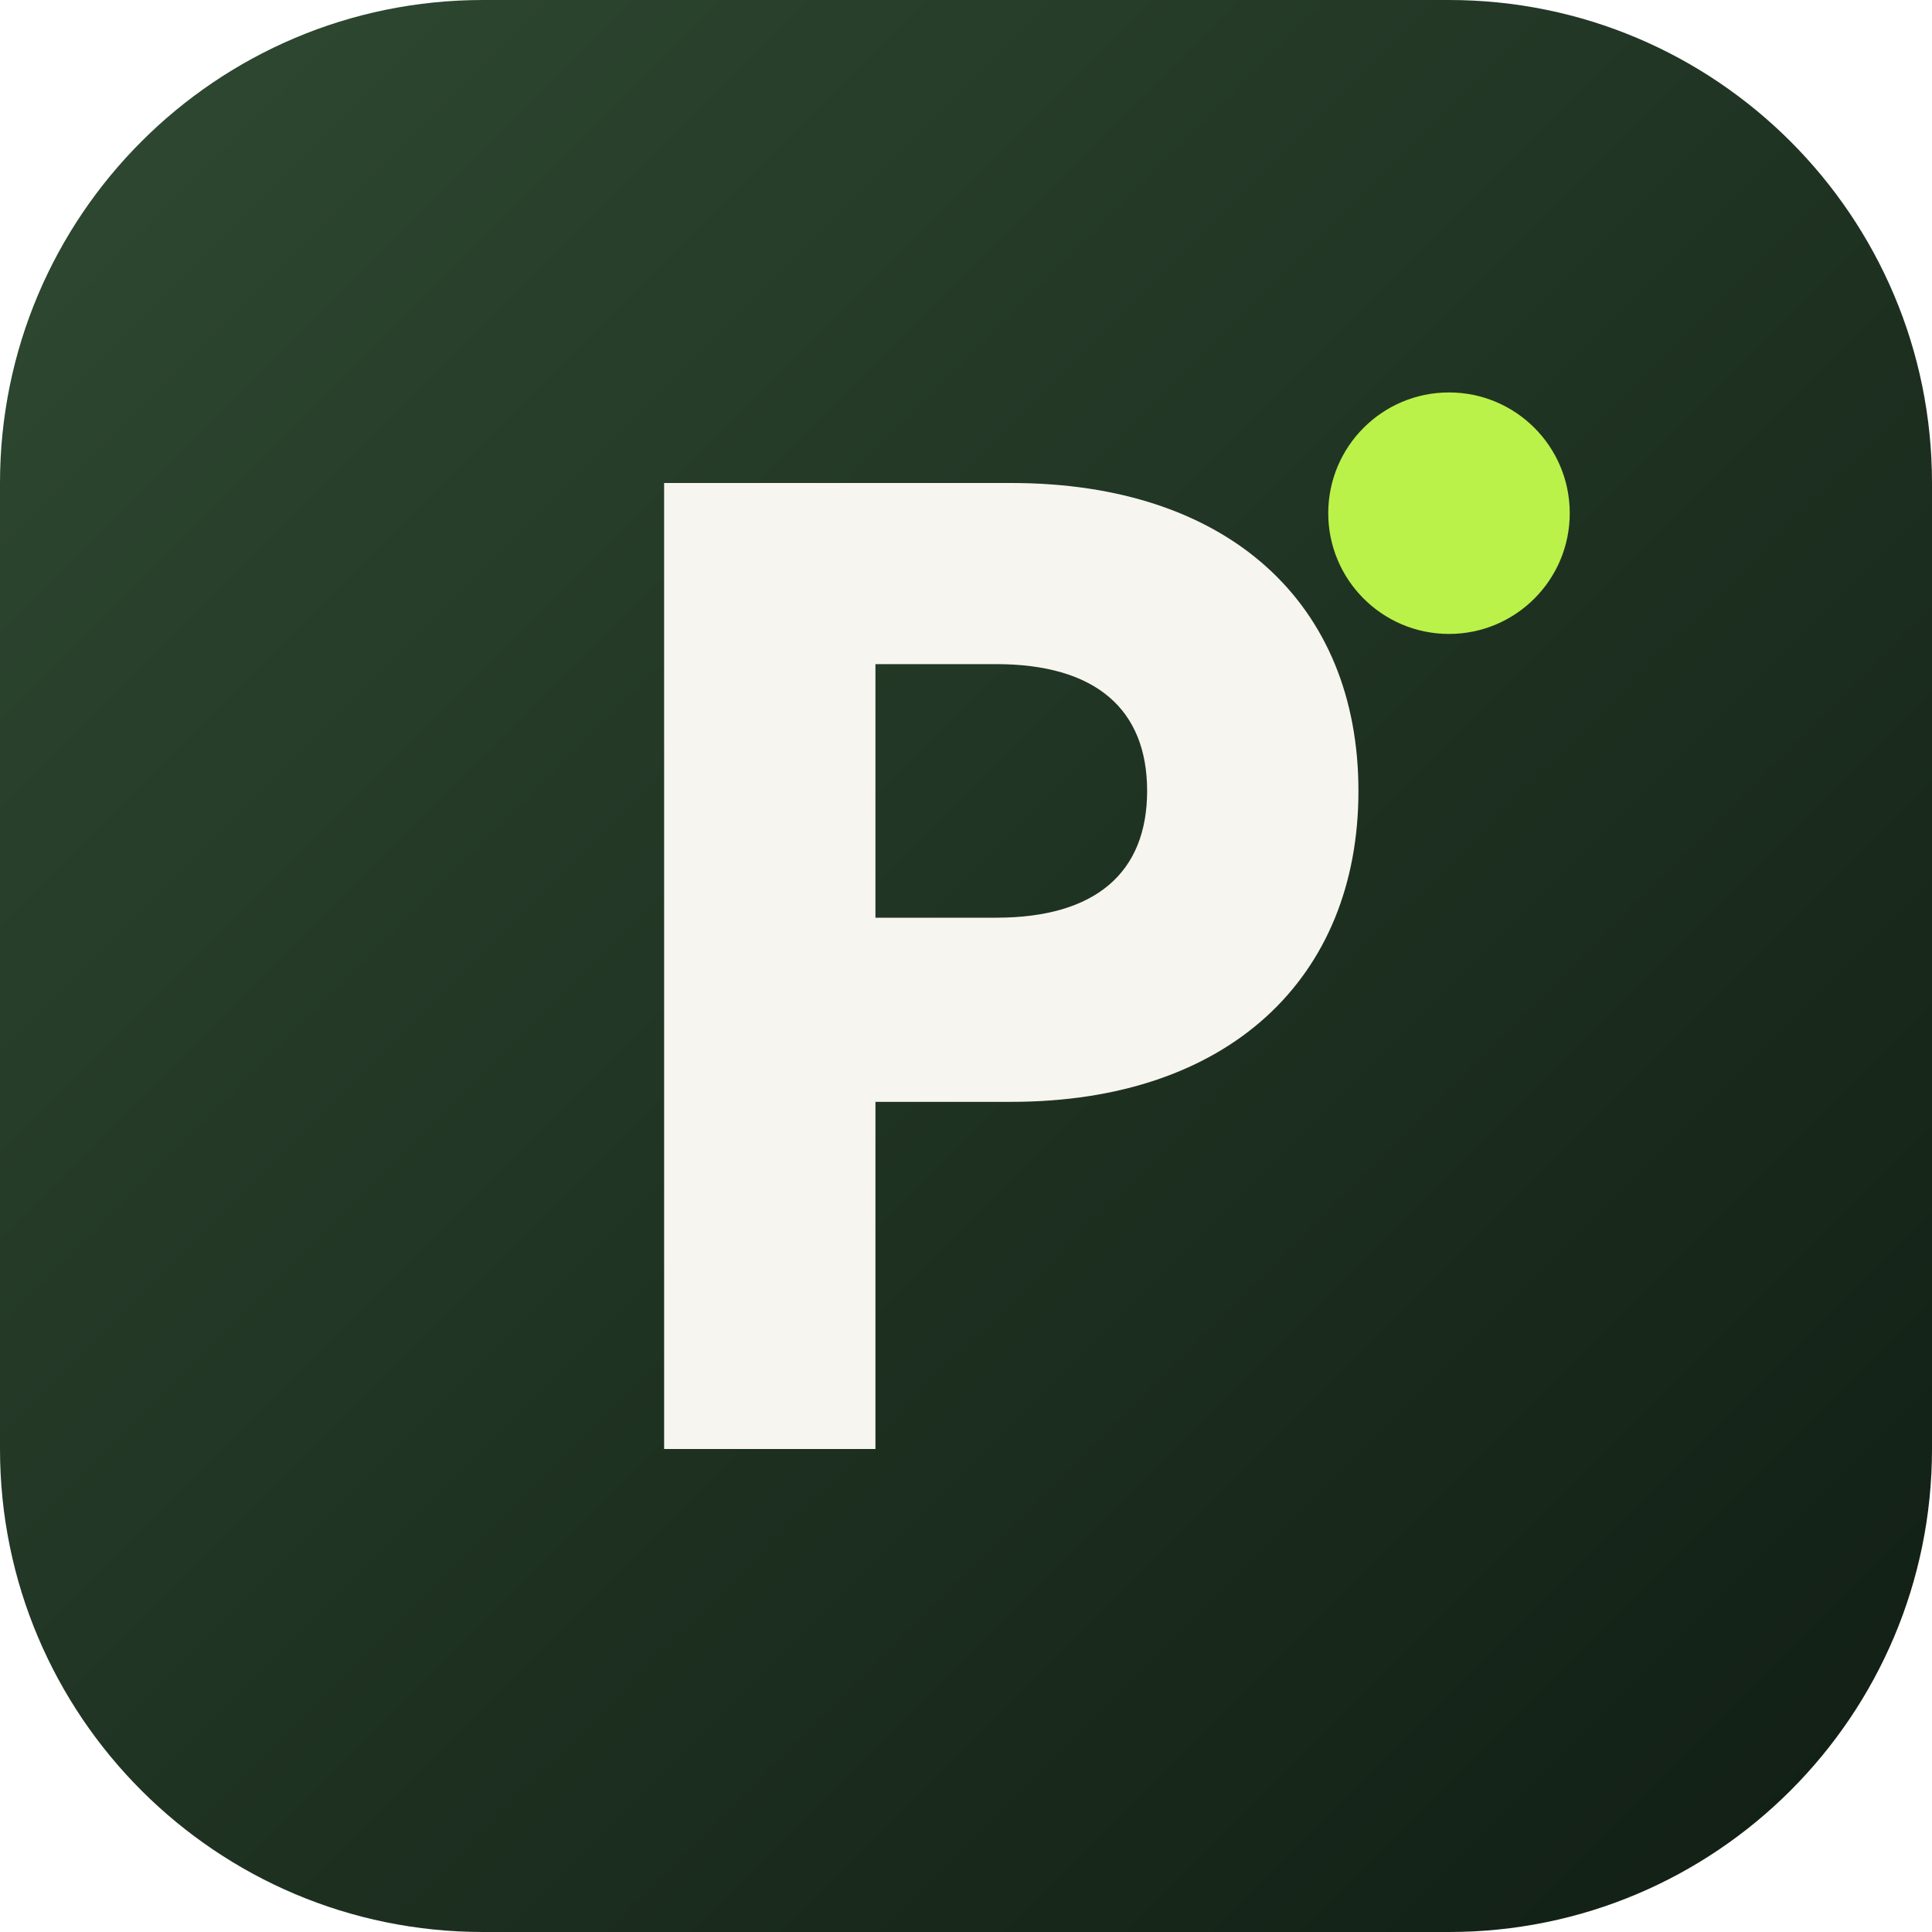
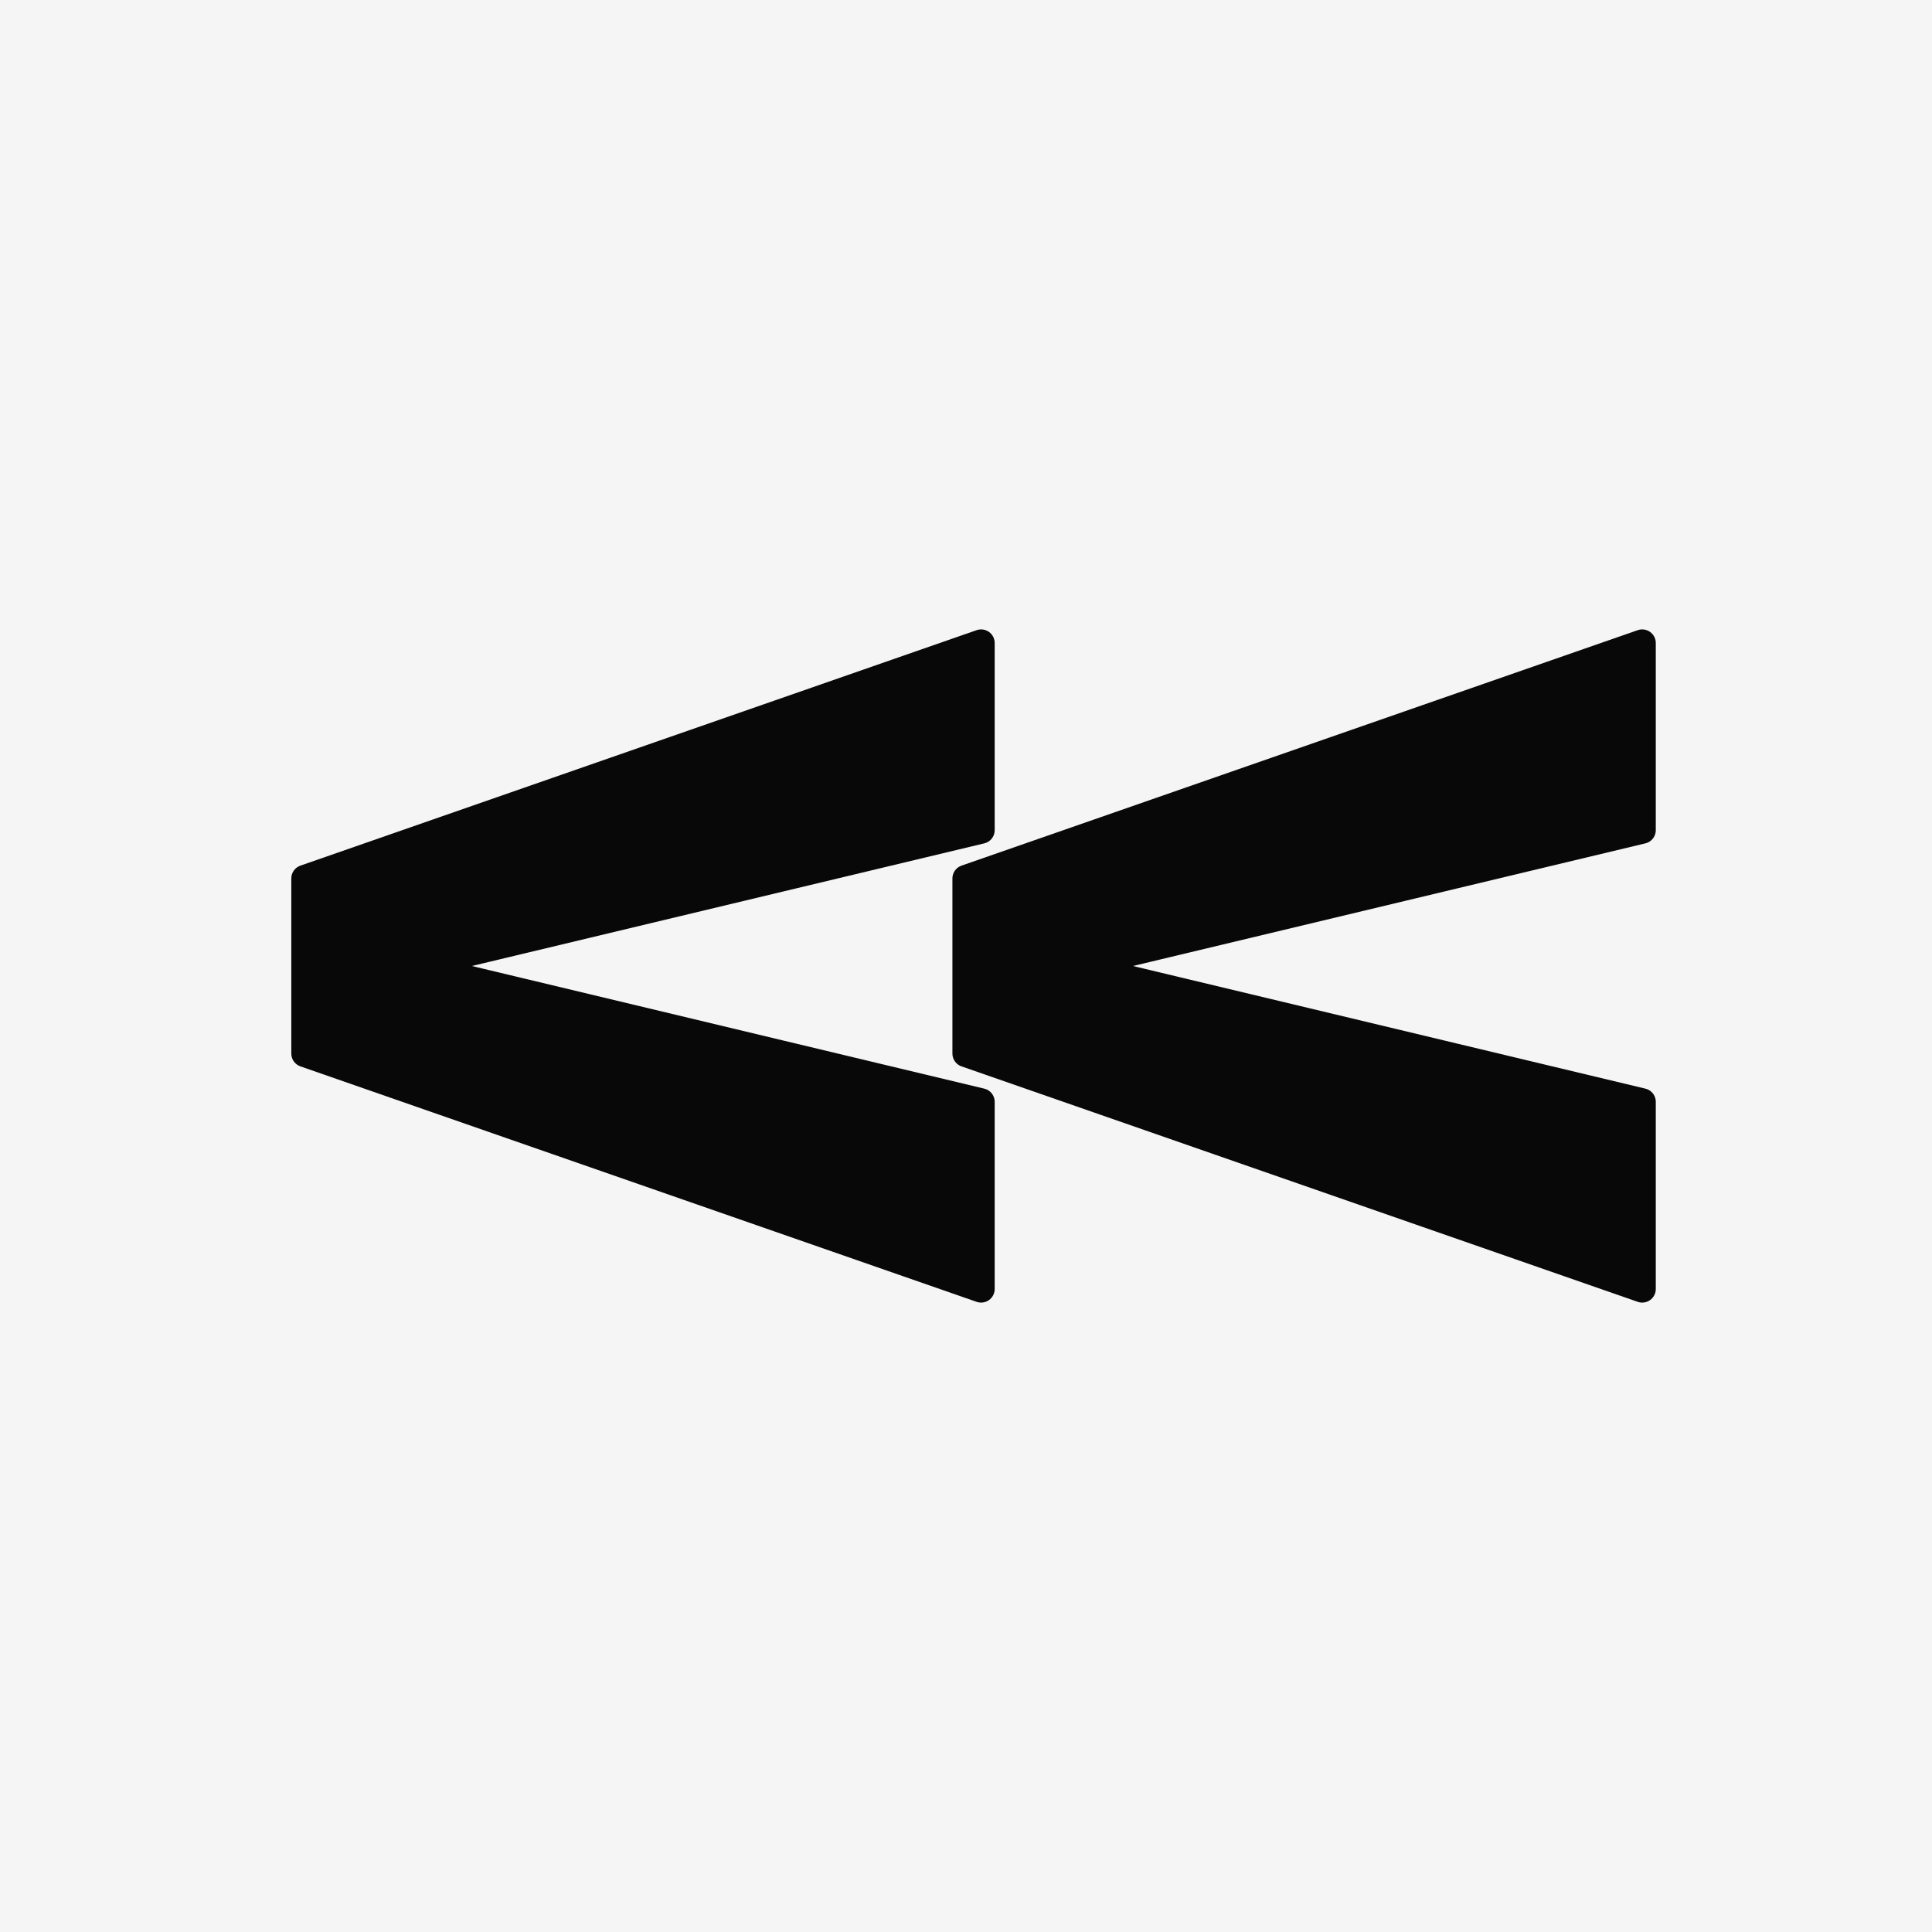
- <svg xmlns="http://www.w3.org/2000/svg" viewBox="0 0 64 64">
+ <svg xmlns="http://www.w3.org/2000/svg" viewBox="0 0 64 64" role="img" aria-label="Previous AI">
+   <rect width="64" height="64" fill="#F5F5F5" />
  <defs>
-     <linearGradient id="g" x1="0" y1="0" x2="1" y2="1">
-       <stop offset="0" stop-color="#2f4a32" />
-       <stop offset="1" stop-color="#101d13" />
-     </linearGradient>
+     <path id="pv-chevron" d="M32.5 21.3 10.1 29.1 10.1 34.9 32.5 42.7 32.5 36.5 13.7 32 32.5 27.5Z" />
  </defs>
-   <rect width="64" height="64" rx="16" fill="url(#g)" />
-   <path d="M22 48V16h11.5c7.2 0 11.5 4 11.5 10.2S40.7 36.5 33.5 36.5H29V48z M29 30.4h4c3.3 0 5-1.5 5-4.2S36.3 22 33 22h-4z" fill="#F7F5EF" />
-   <circle cx="48" cy="17" r="4" fill="#baf24a" />
+   <g fill="#080808" stroke="#080808" stroke-width="0.9" stroke-linejoin="round">
+     <use href="#pv-chevron" />
+     <use href="#pv-chevron" x="21.9" />
+   </g>
</svg>
